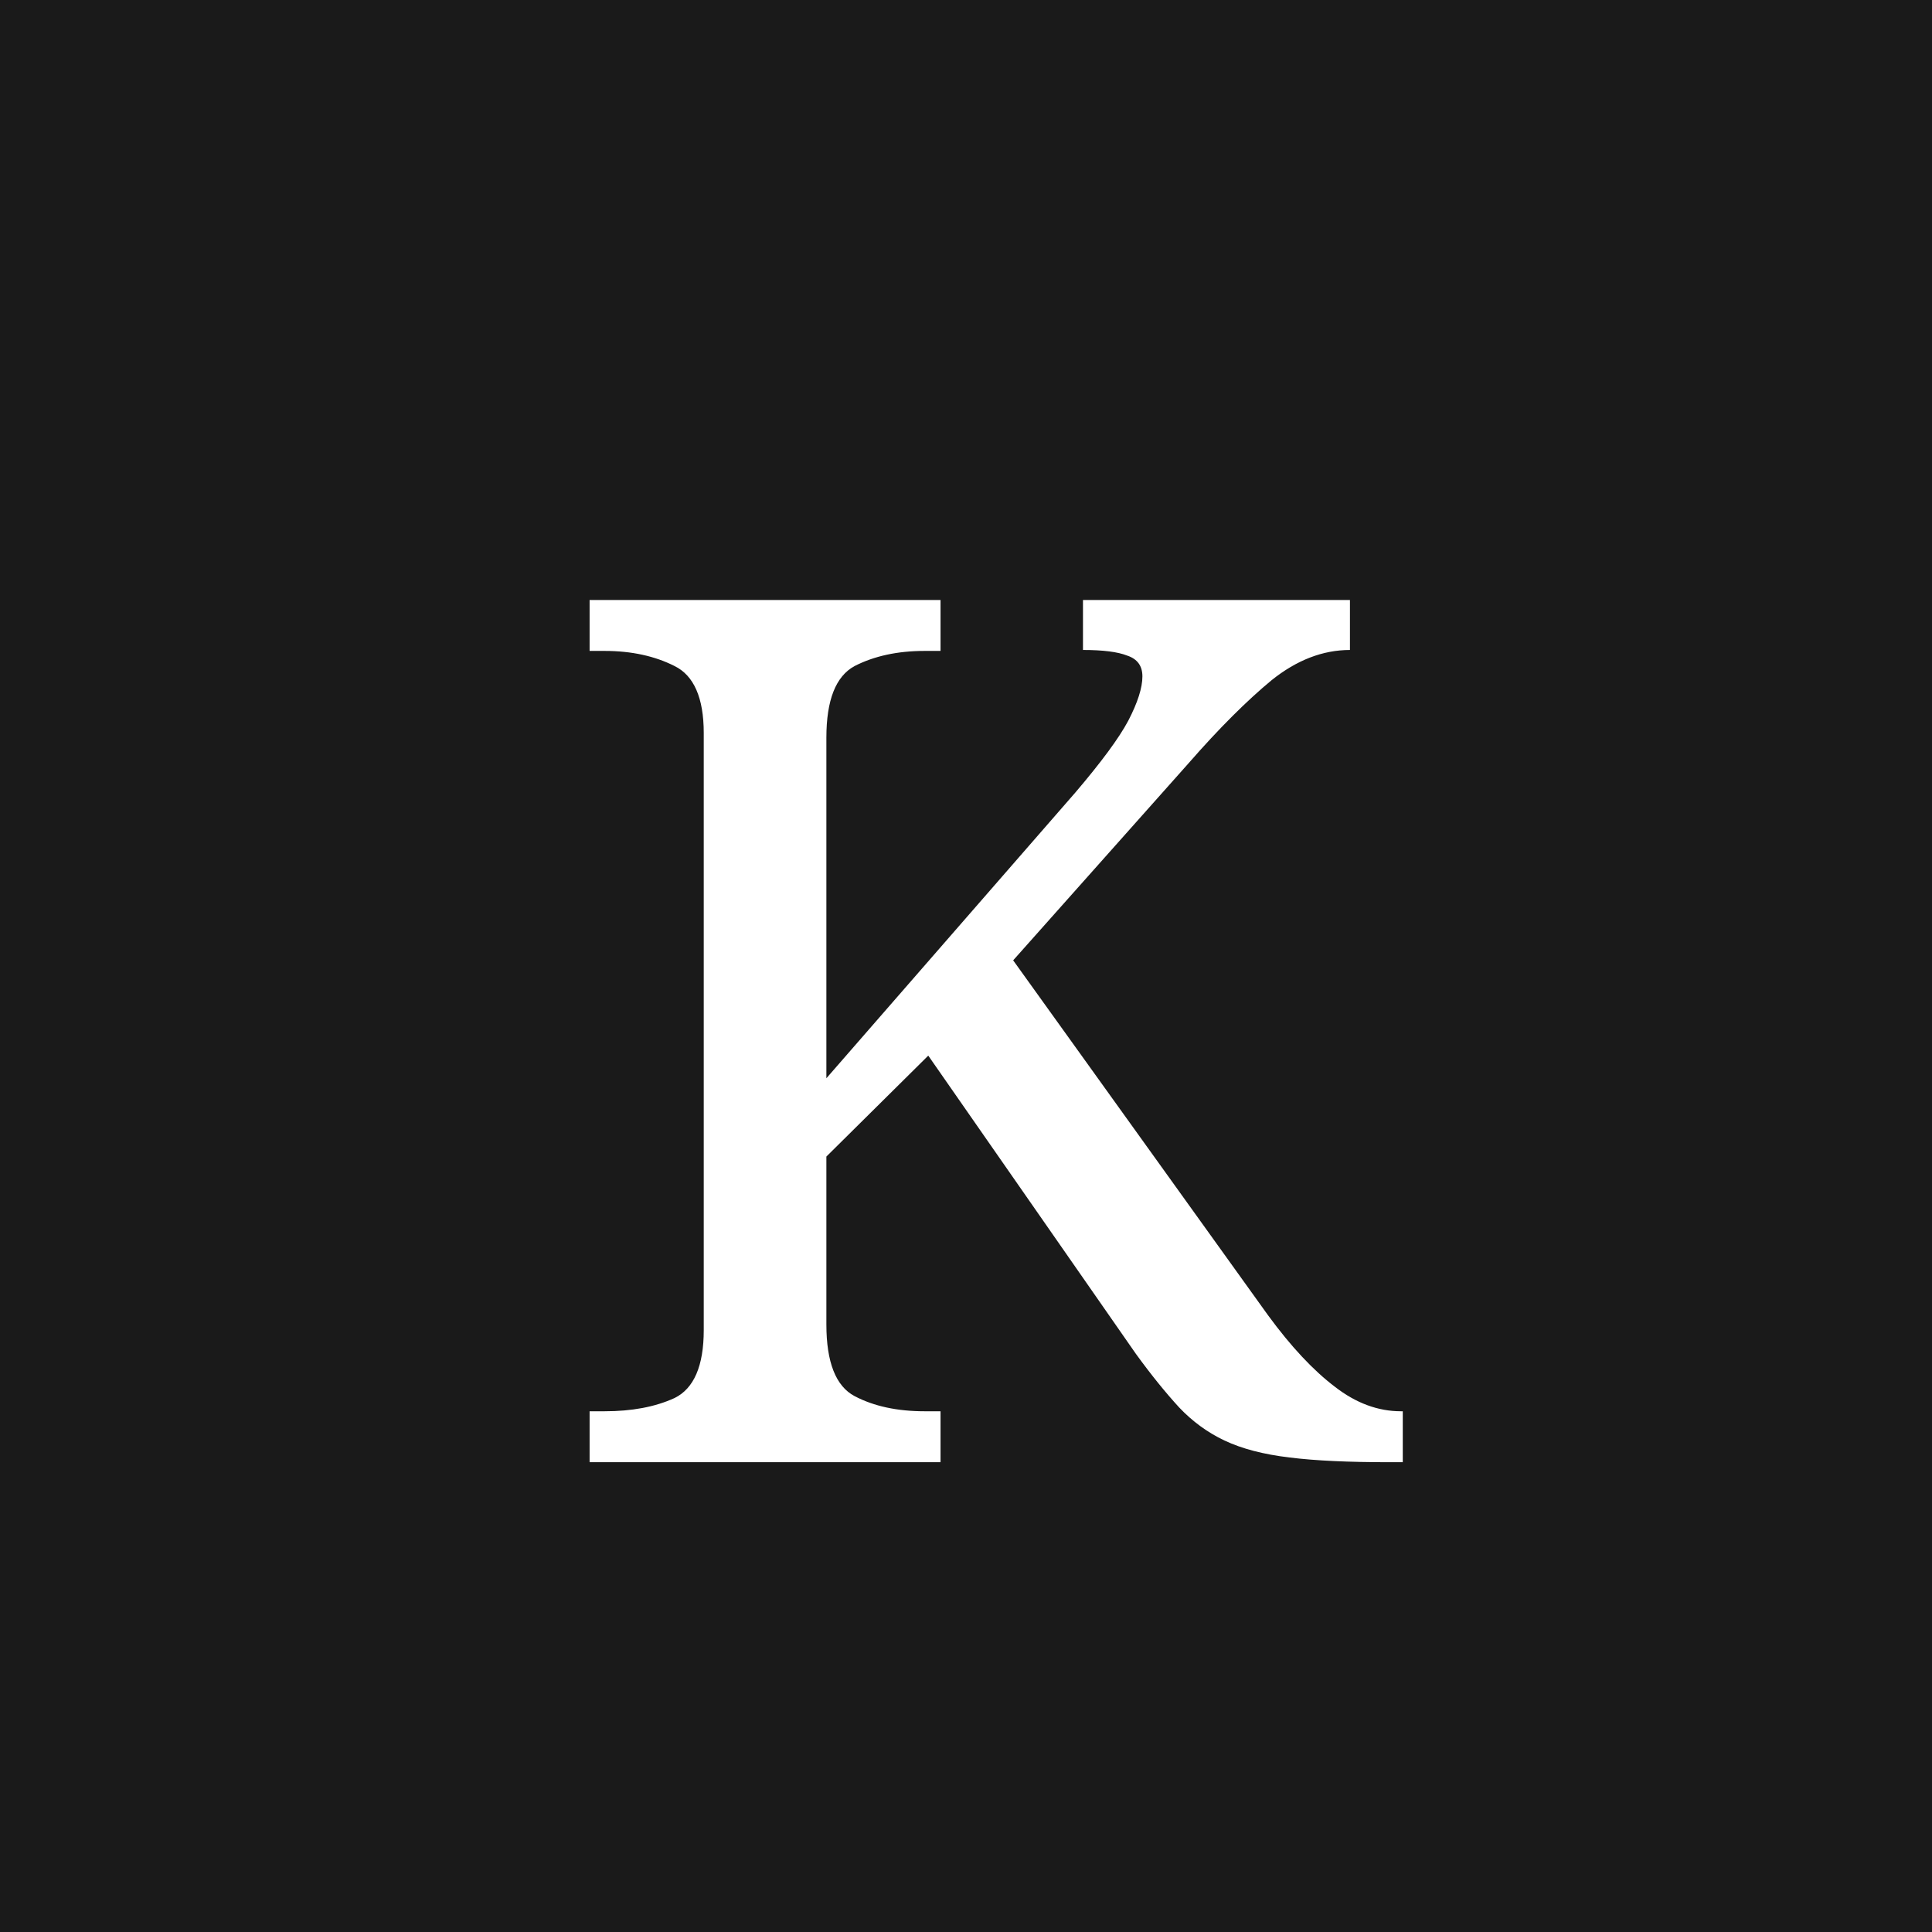
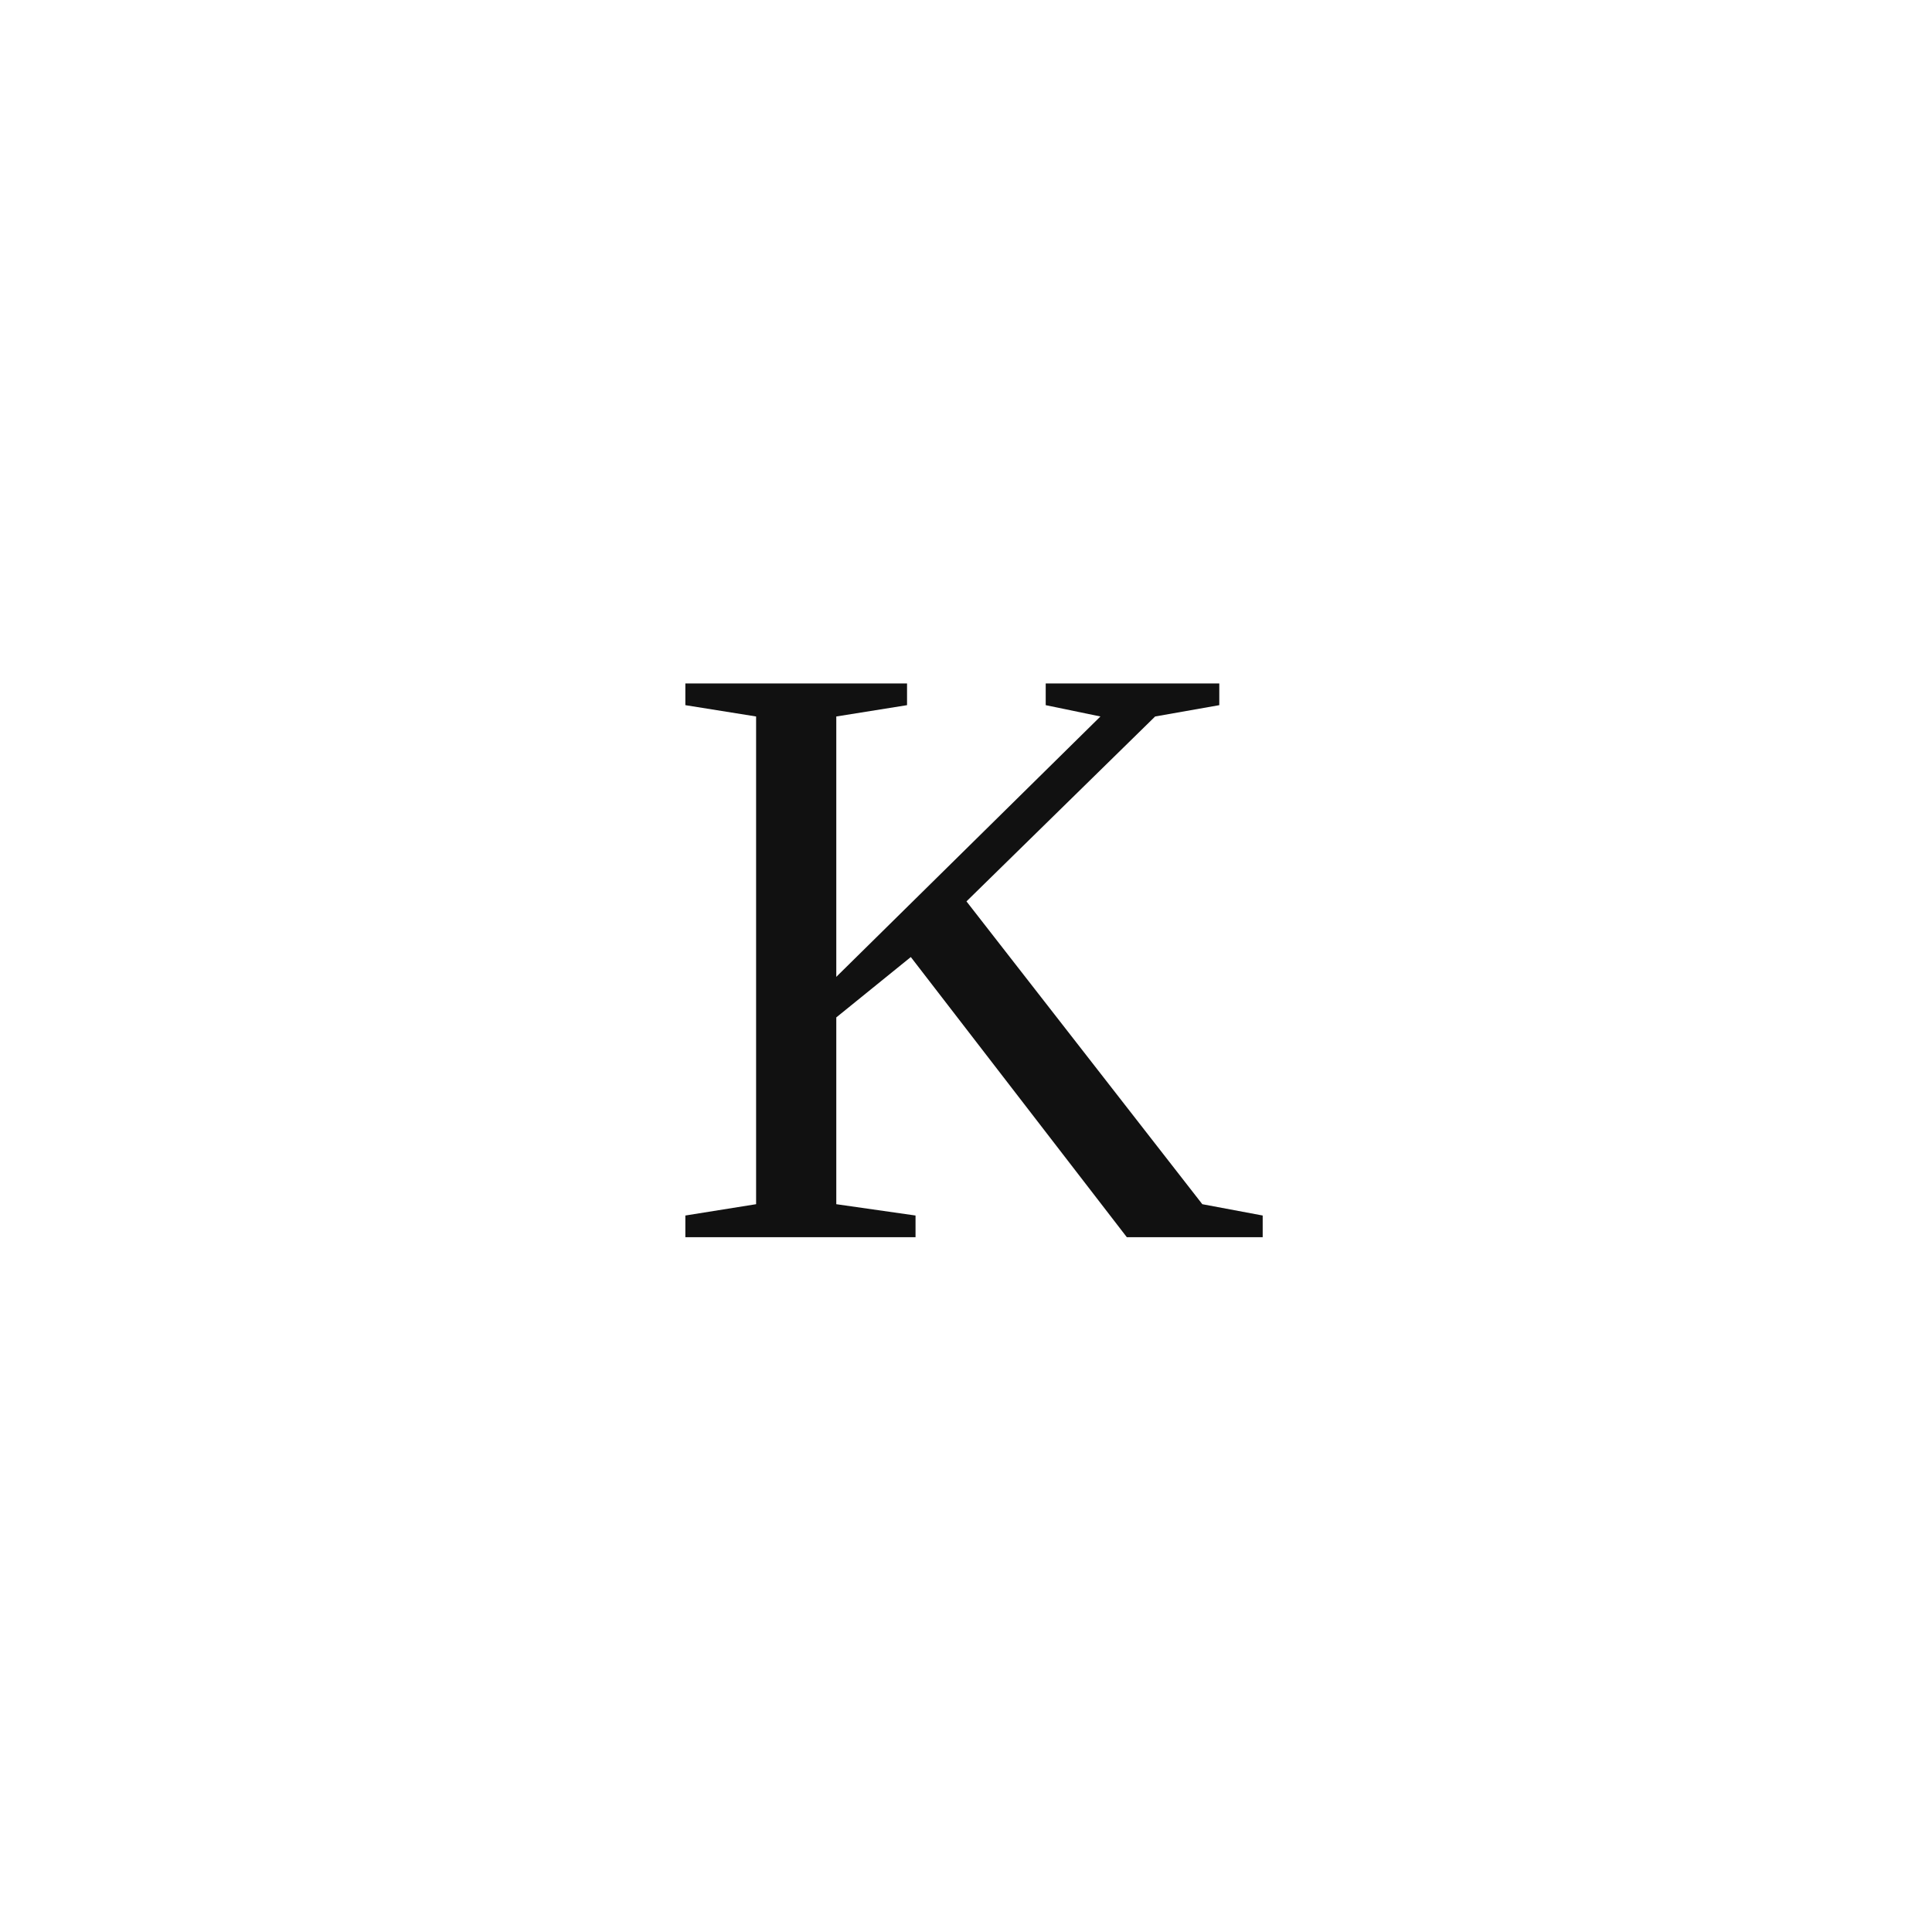
<svg xmlns="http://www.w3.org/2000/svg" viewBox="0 0 32 32">
-   <rect width="32" height="32" fill="#1a1a1a" />
-   <text x="50%" y="54%" dominant-baseline="middle" text-anchor="middle" fill="#ffffff" font-family="Georgia, serif" font-size="20" font-weight="300" letter-spacing="1">K</text>
+   <rect width="32" height="32" fill="#ffffff" />
+   <text x="50%" y="54%" dominant-baseline="middle" text-anchor="middle" fill="#111111" font-family="Georgia, 'Times New Roman', serif" font-size="14" font-weight="400" letter-spacing="0.5">K</text>
</svg>
